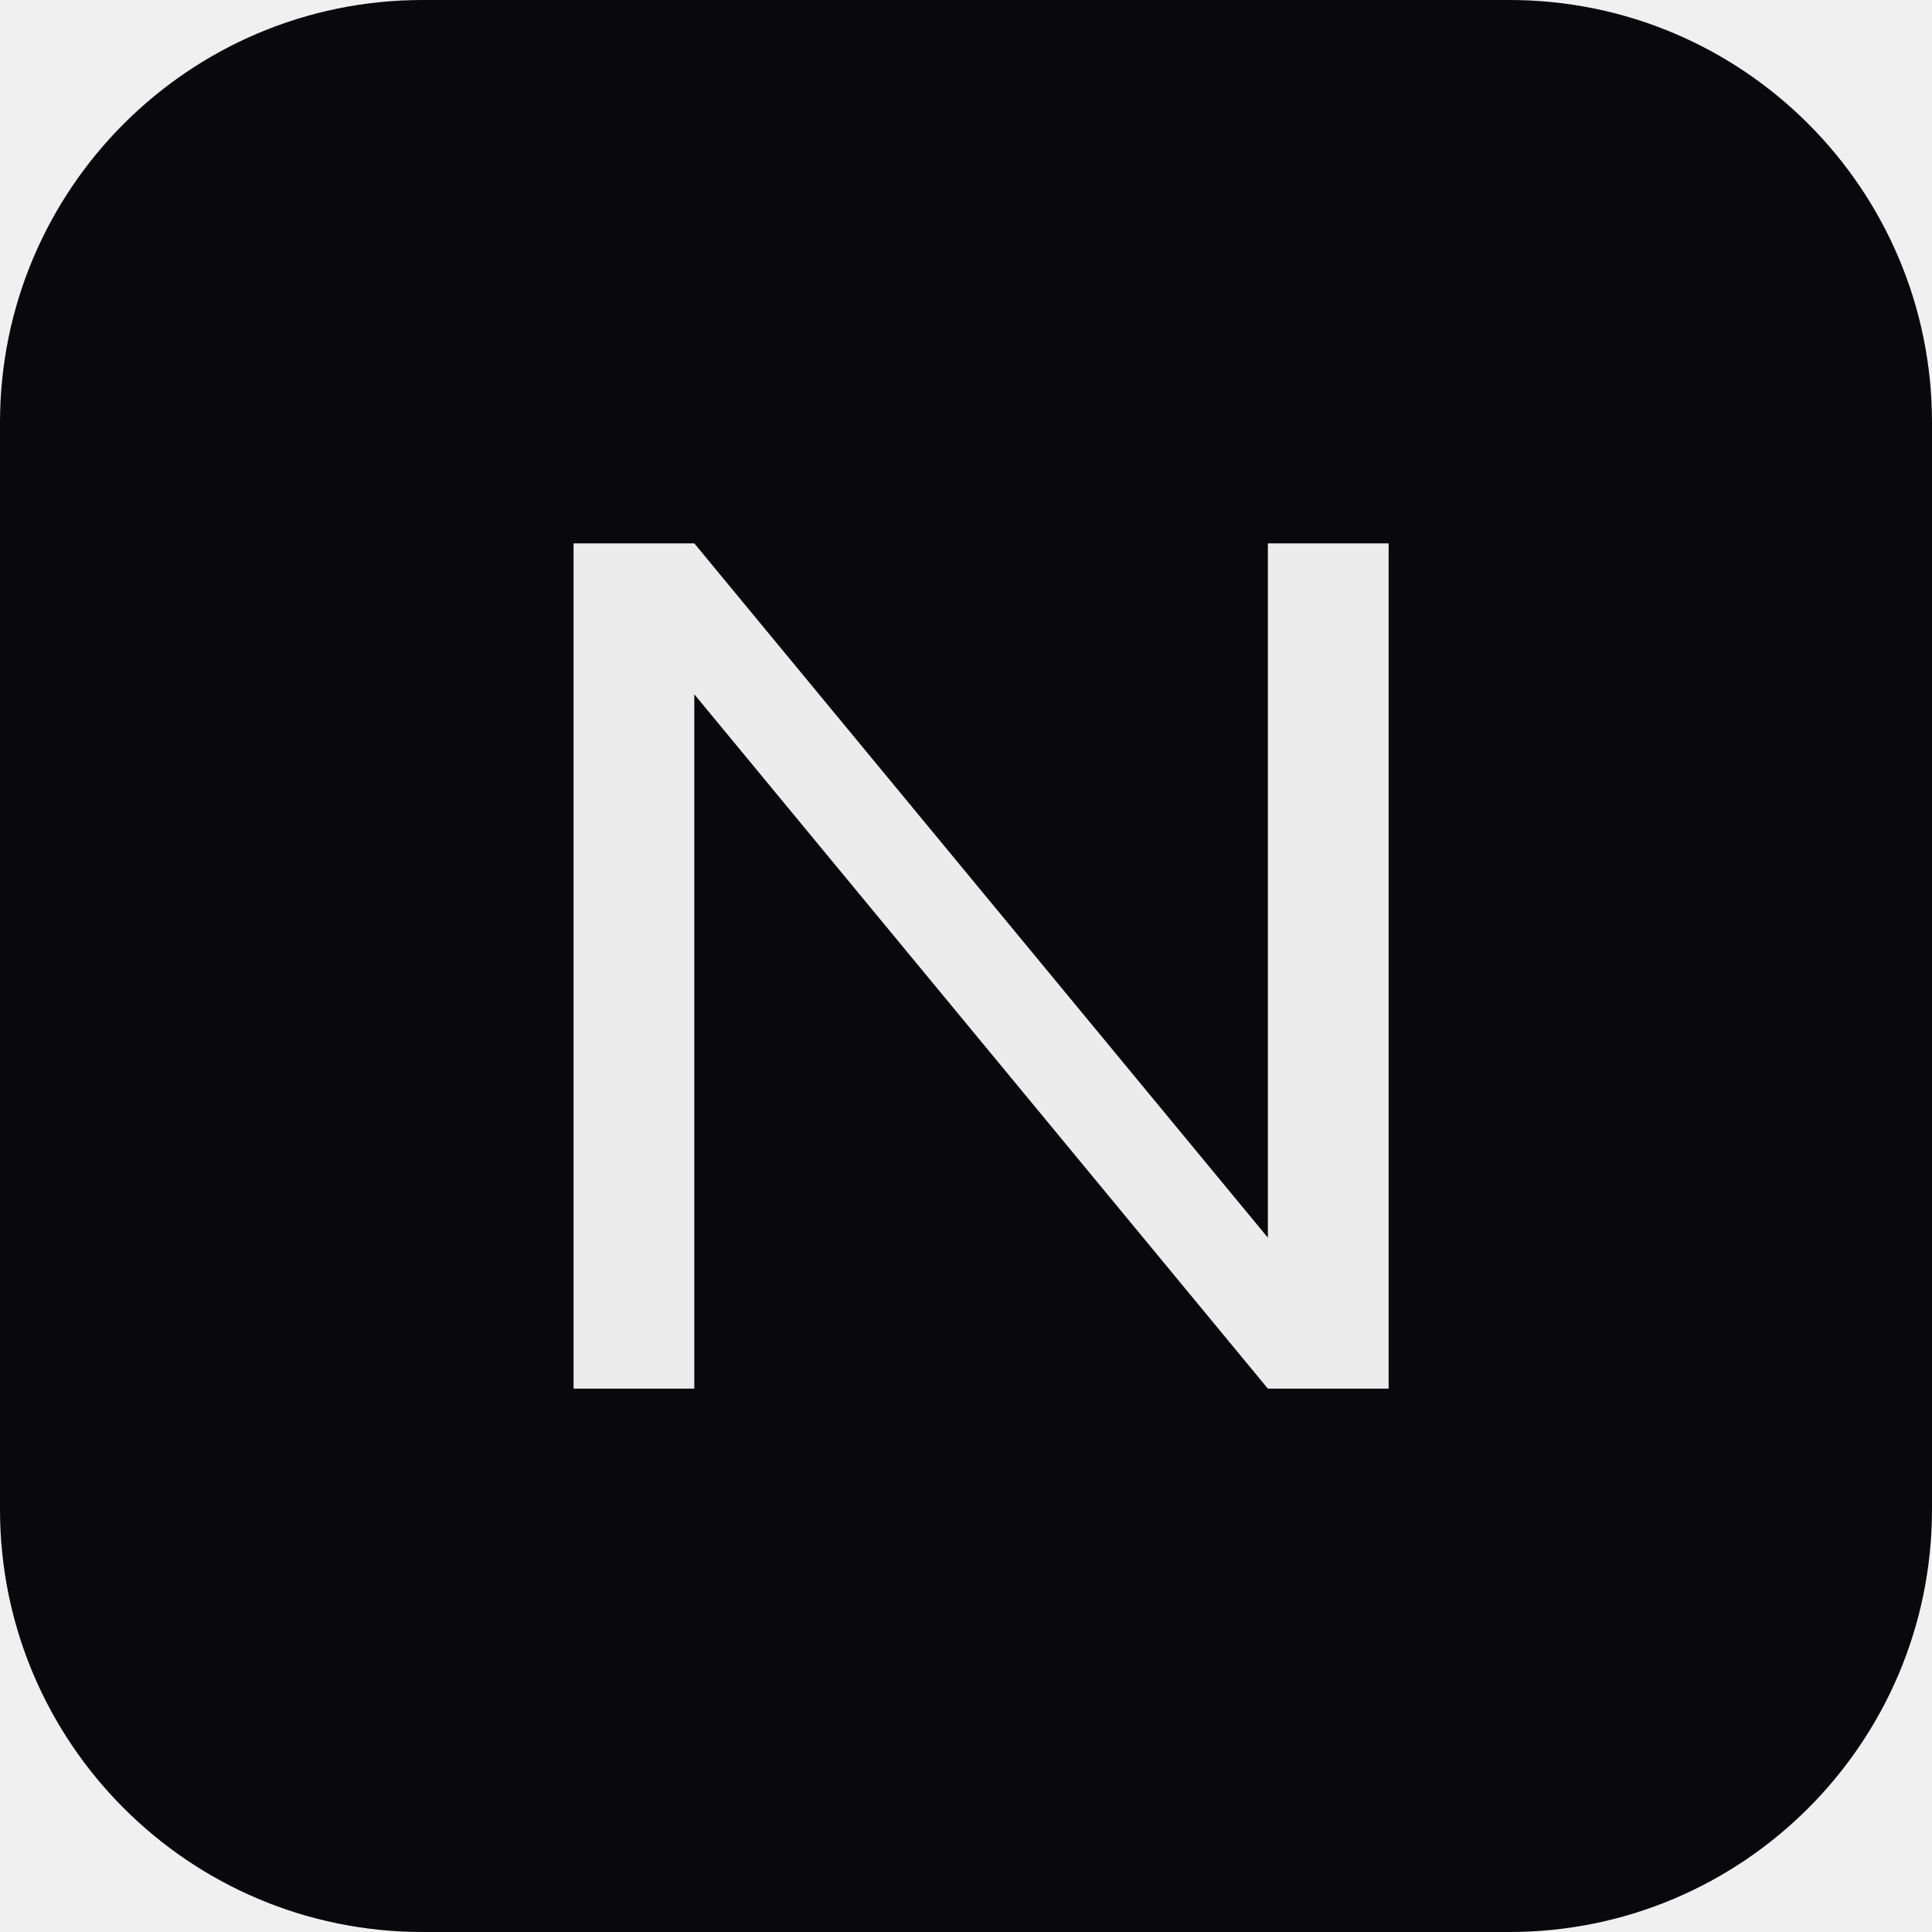
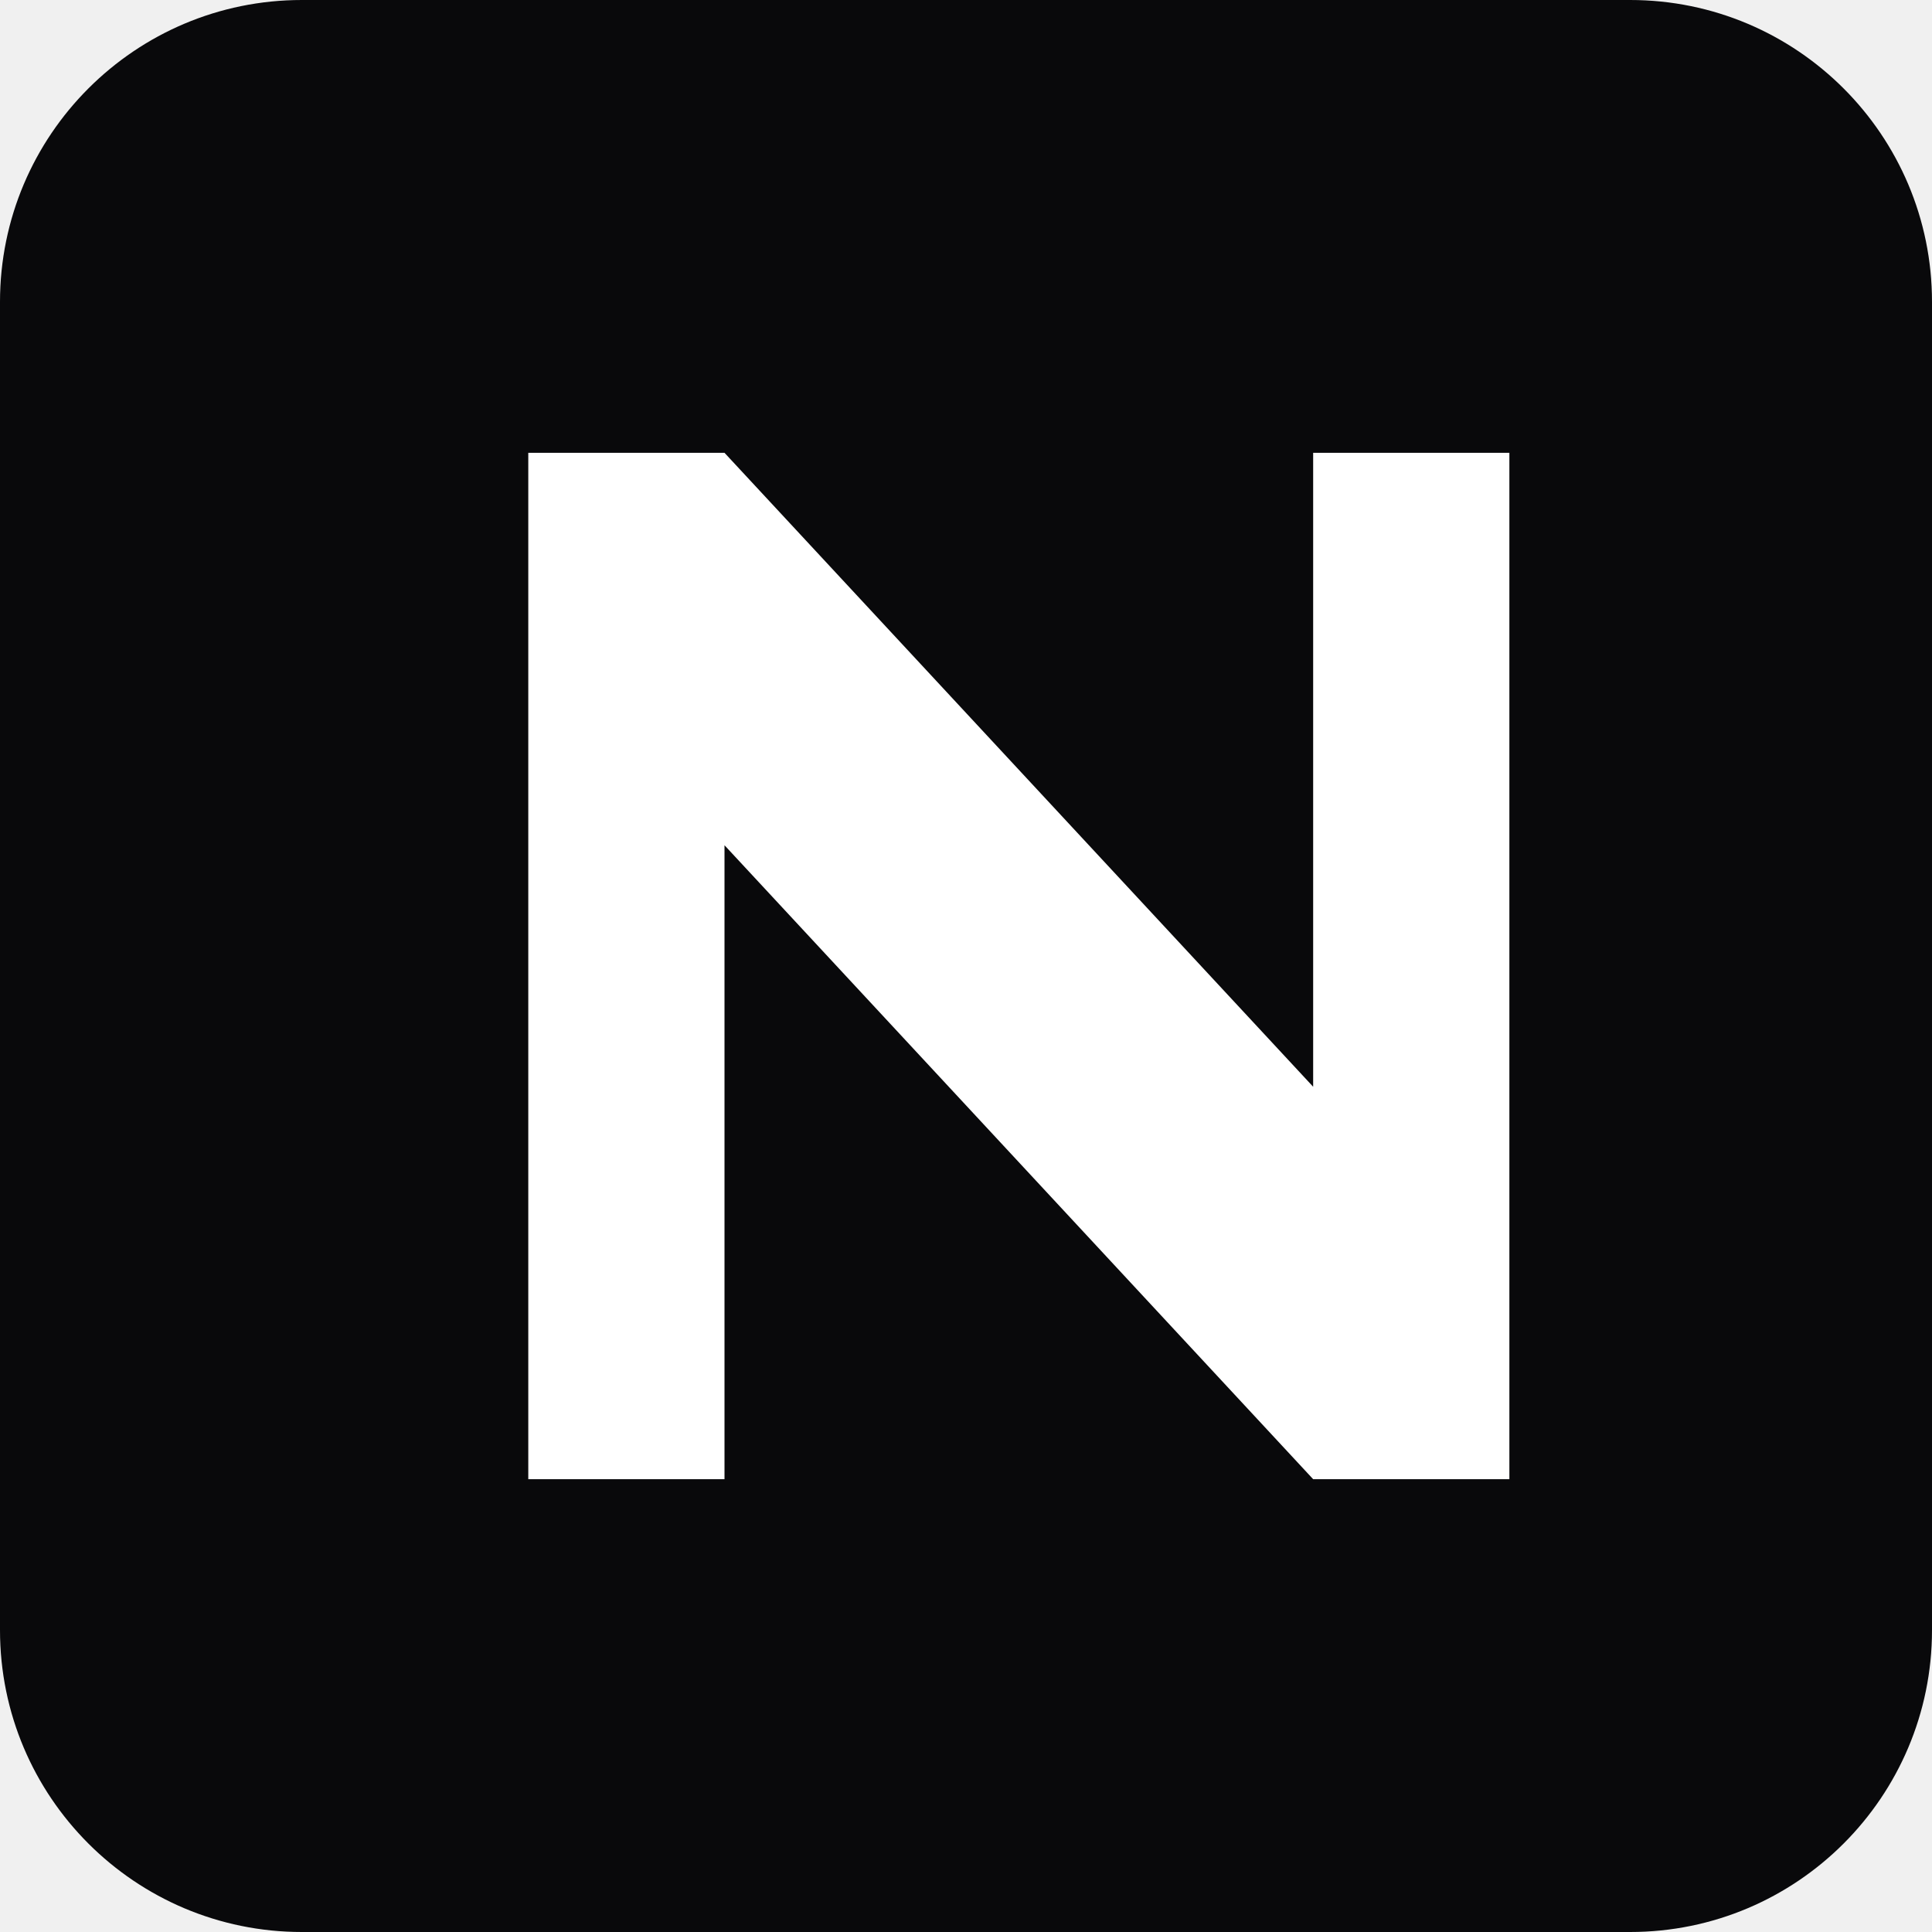
- <svg xmlns="http://www.w3.org/2000/svg" width="512" height="512" viewBox="0 0 512 512" fill="none">
-   <rect width="512" height="512" rx="112" fill="#09090b" />
-   <path d="M152 368V144H184L336 328V144H368V368H336L184 184V368H152Z" fill="white" fill-opacity="0.92" />
+ <svg xmlns="http://www.w3.org/2000/svg" viewBox="0 0 512 512">
+   <rect width="512" height="512" rx="80" fill="#09090B" />
+   <path d="M140 120 L140 392 L192 392 L192 224 L348 392 L400 392 L400 120 L348 120 L348 288 L192 120 Z" fill="#FFFFFF" />
</svg>
